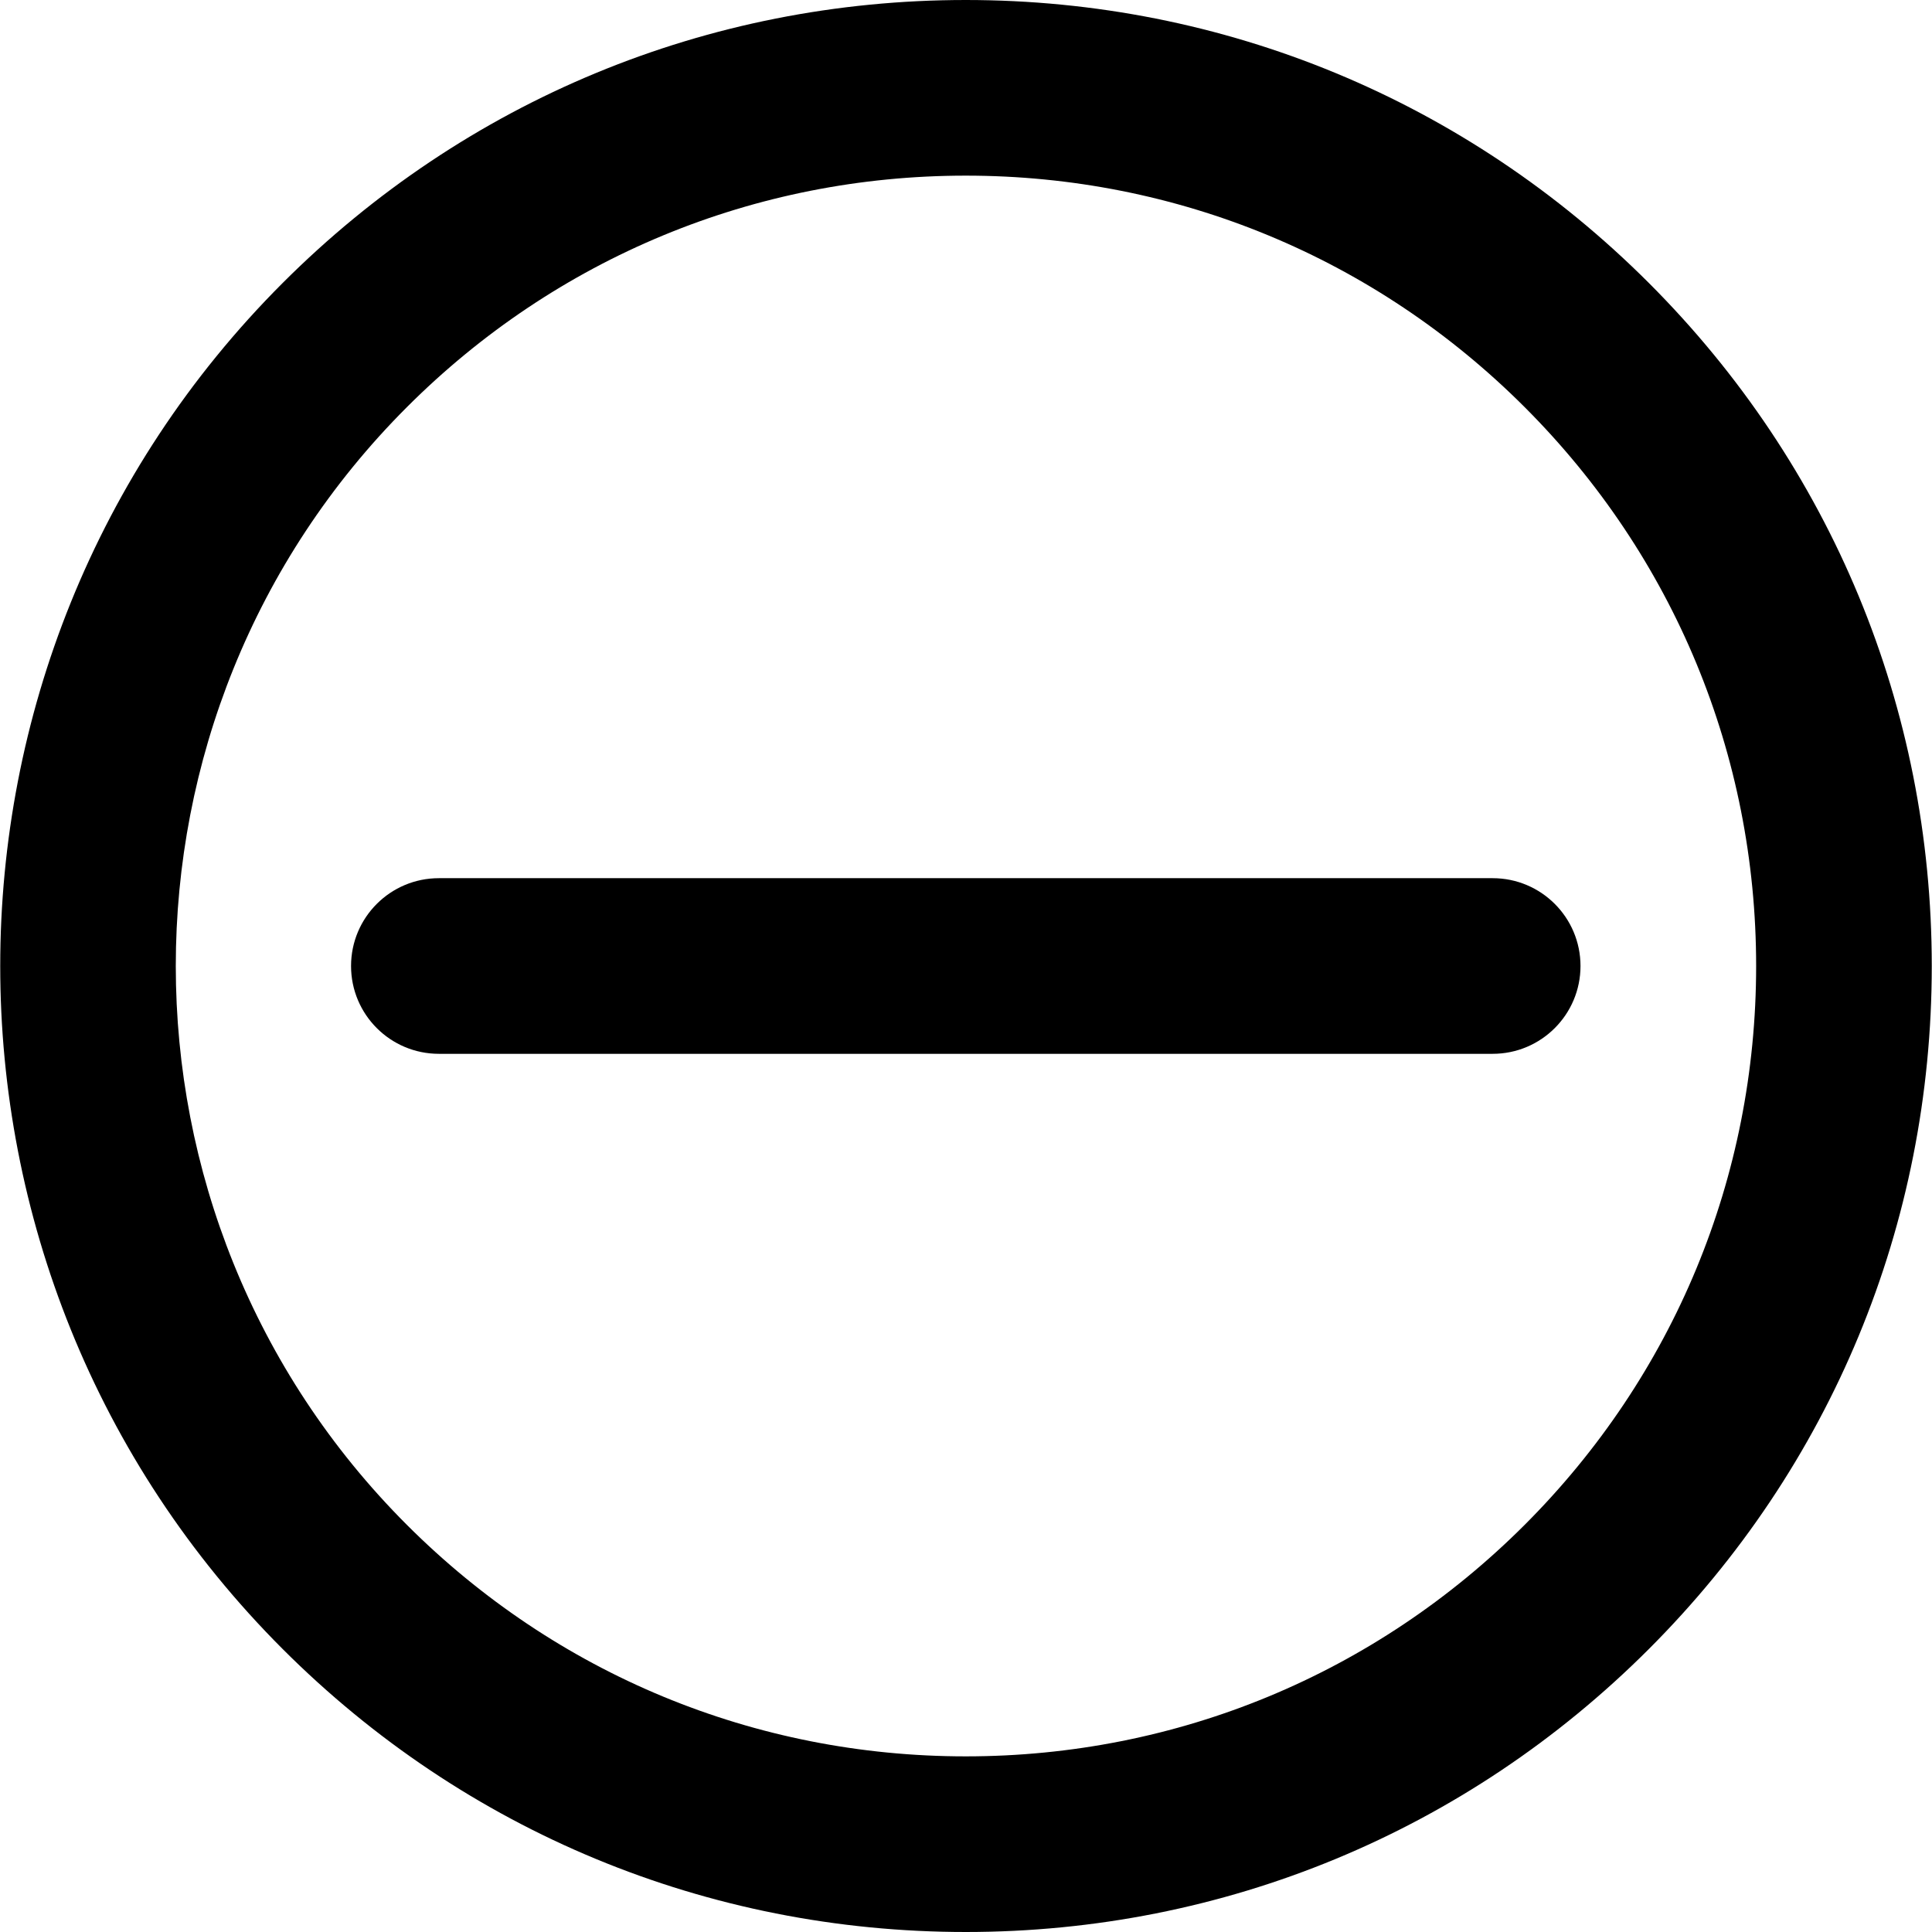
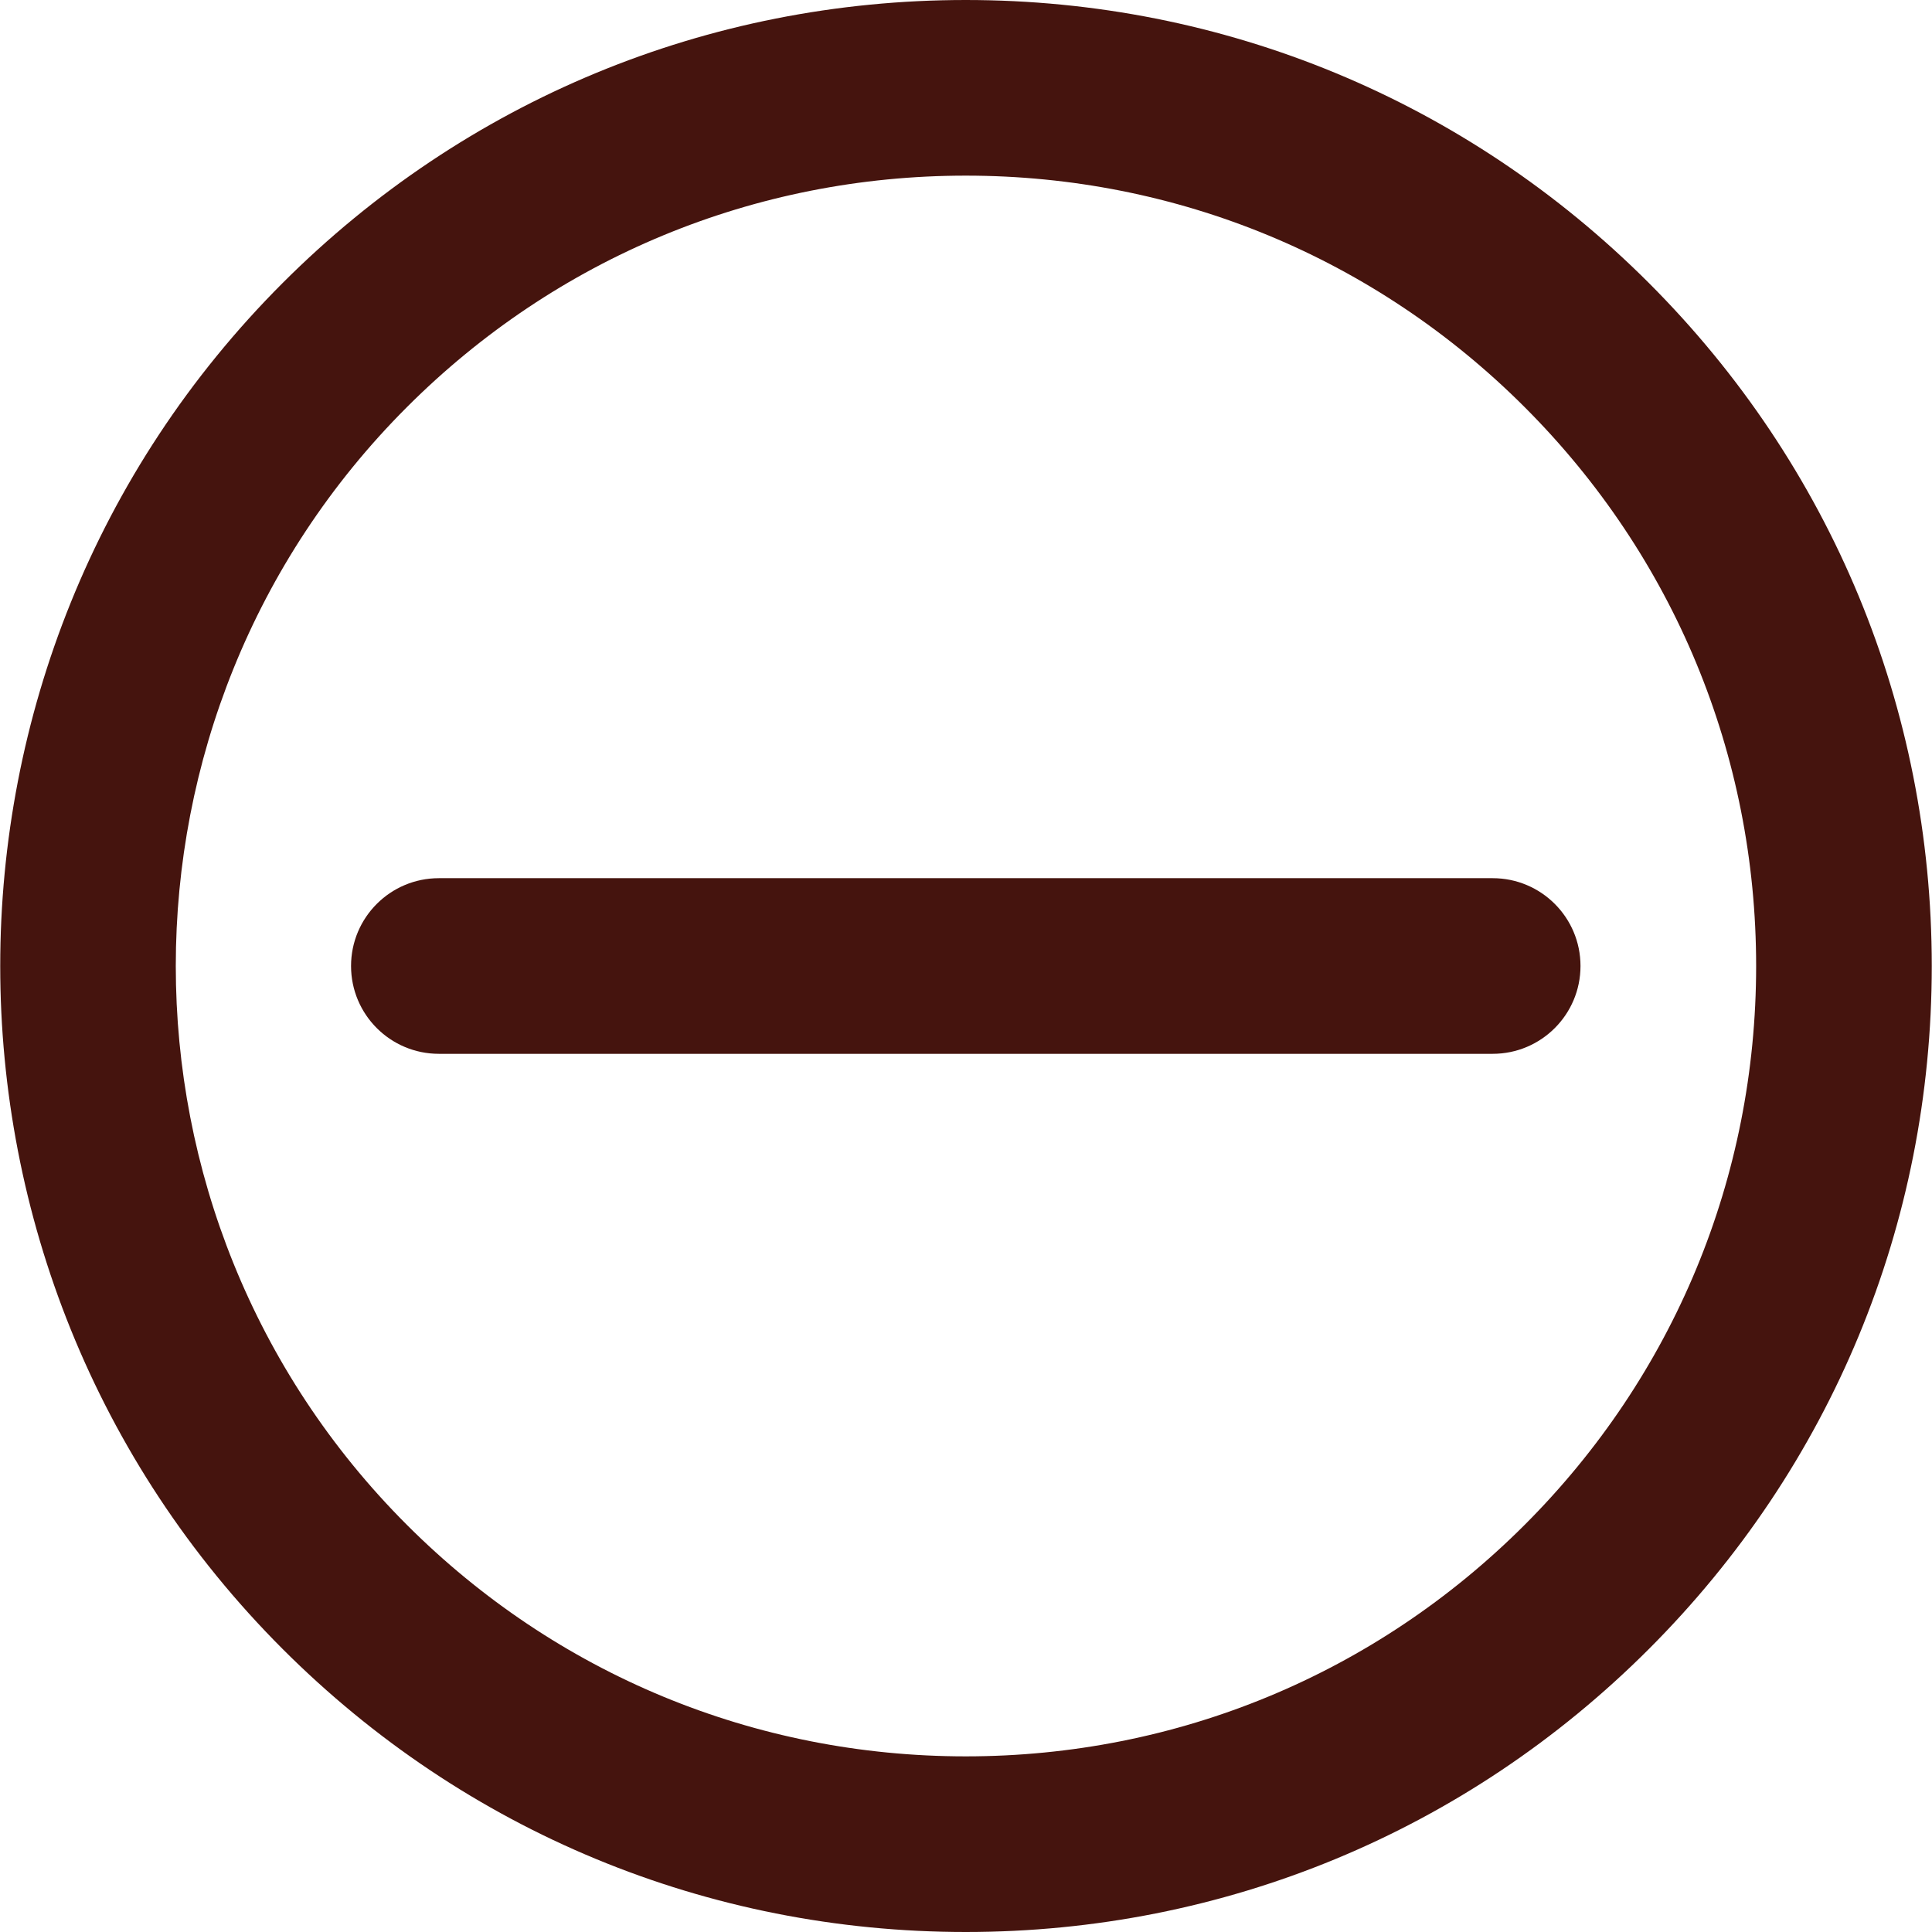
- <svg xmlns="http://www.w3.org/2000/svg" fill="#000000" height="800px" width="800px" version="1.1" id="Capa_1" viewBox="0 0 330 330" xml:space="preserve">
+ <svg xmlns="http://www.w3.org/2000/svg" fill="#45140E" height="800px" width="800px" version="1.1" id="Capa_1" viewBox="0 0 330 330" xml:space="preserve">
  <g>
    <path d="M281.633,48.328C250.469,17.163,209.034,0,164.961,0C120.888,0,79.453,17.163,48.289,48.328   c-64.333,64.334-64.333,169.011,0,233.345C79.453,312.837,120.888,330,164.962,330c44.073,0,85.507-17.163,116.671-48.328   c31.165-31.164,48.328-72.599,48.328-116.672S312.798,79.492,281.633,48.328z M260.42,260.46   C234.922,285.957,201.021,300,164.962,300c-36.06,0-69.961-14.043-95.46-39.54c-52.636-52.637-52.636-138.282,0-190.919   C95,44.042,128.901,30,164.961,30s69.961,14.042,95.459,39.54c25.498,25.499,39.541,59.4,39.541,95.46   S285.918,234.961,260.42,260.46z" />
    <path d="M254.961,150H74.962c-8.284,0-15,6.716-15,15s6.716,15,15,15h179.999c8.284,0,15-6.716,15-15S263.245,150,254.961,150z" />
  </g>
</svg>
